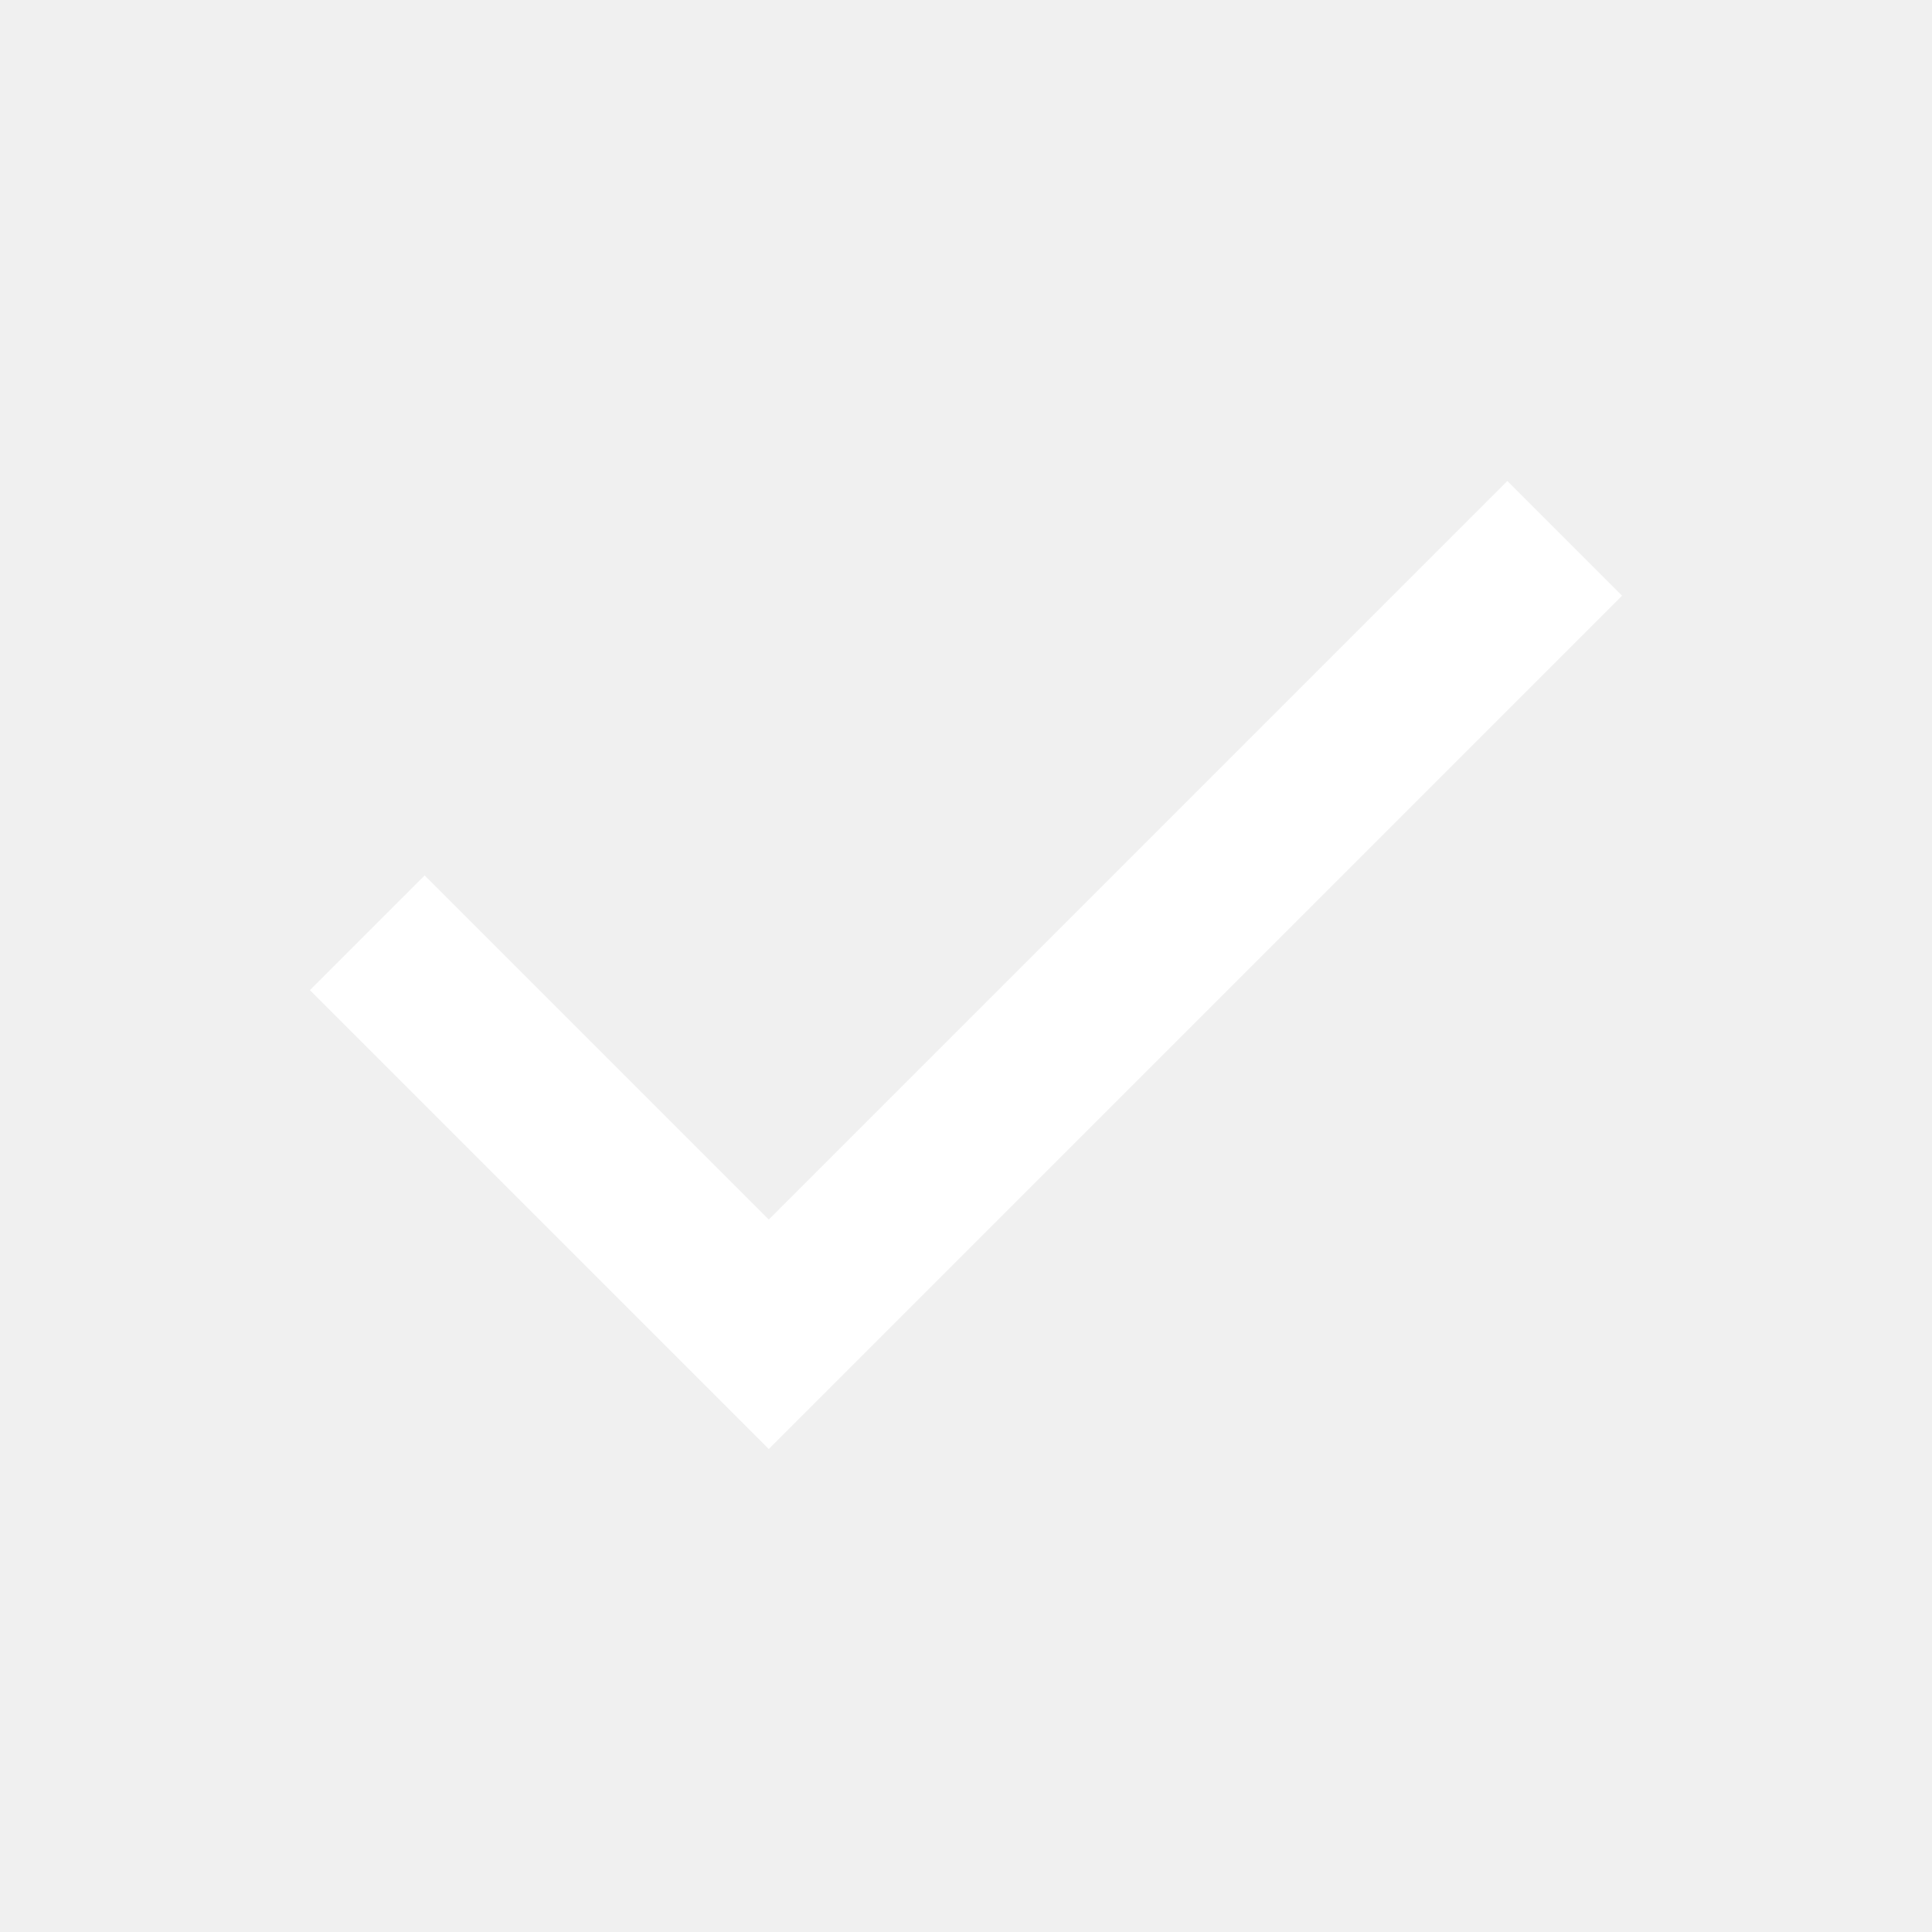
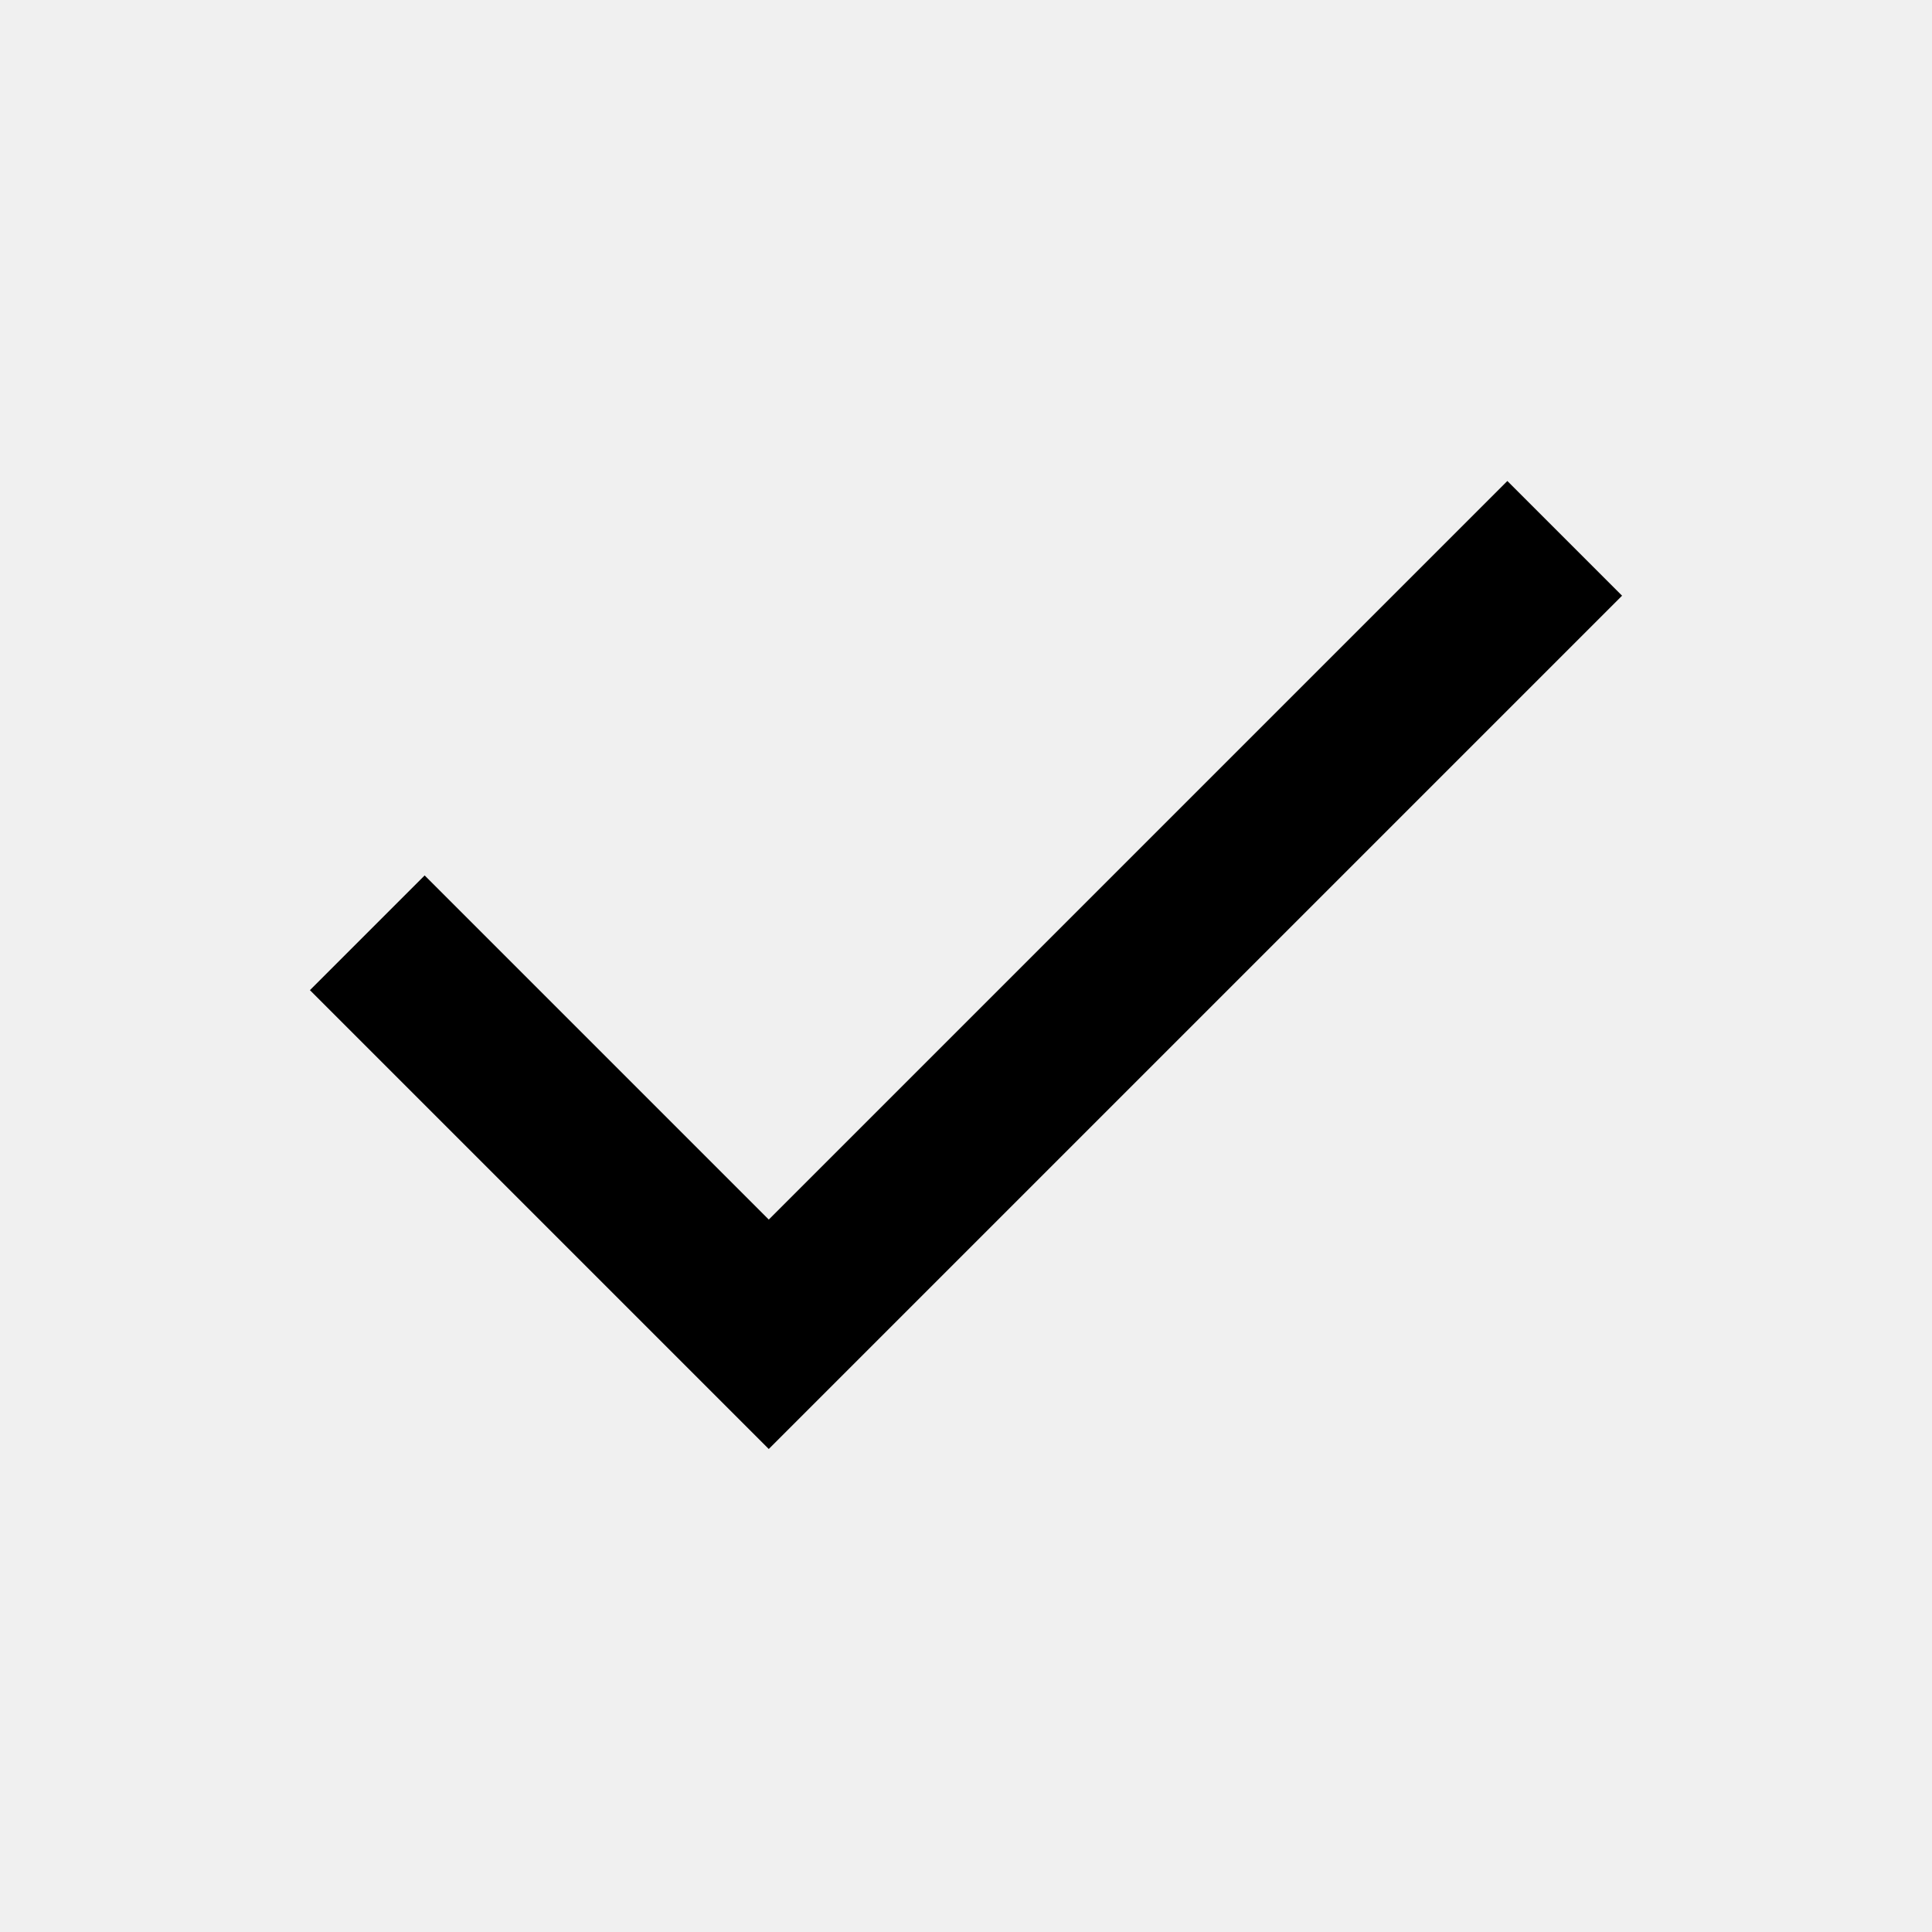
<svg xmlns="http://www.w3.org/2000/svg" width="24" height="24" viewBox="0 0 24 24" fill="none">
  <mask id="mask0_1533_109" style="mask-type:alpha" maskUnits="userSpaceOnUse" x="0" y="0" width="24" height="24">
    <rect width="24" height="24" fill="#D9D9D9" />
  </mask>
  <g mask="url(#mask0_1533_109)">
-     <path d="M9.55 18L3.85 12.3L5.275 10.875L9.55 15.15L18.725 5.975L20.15 7.4L9.55 18Z" fill="white" />
+     <path d="M9.55 18L3.85 12.3L5.275 10.875L9.55 15.15L18.725 5.975L20.15 7.4L9.55 18Z" fill="currentColor" />
  </g>
</svg>
